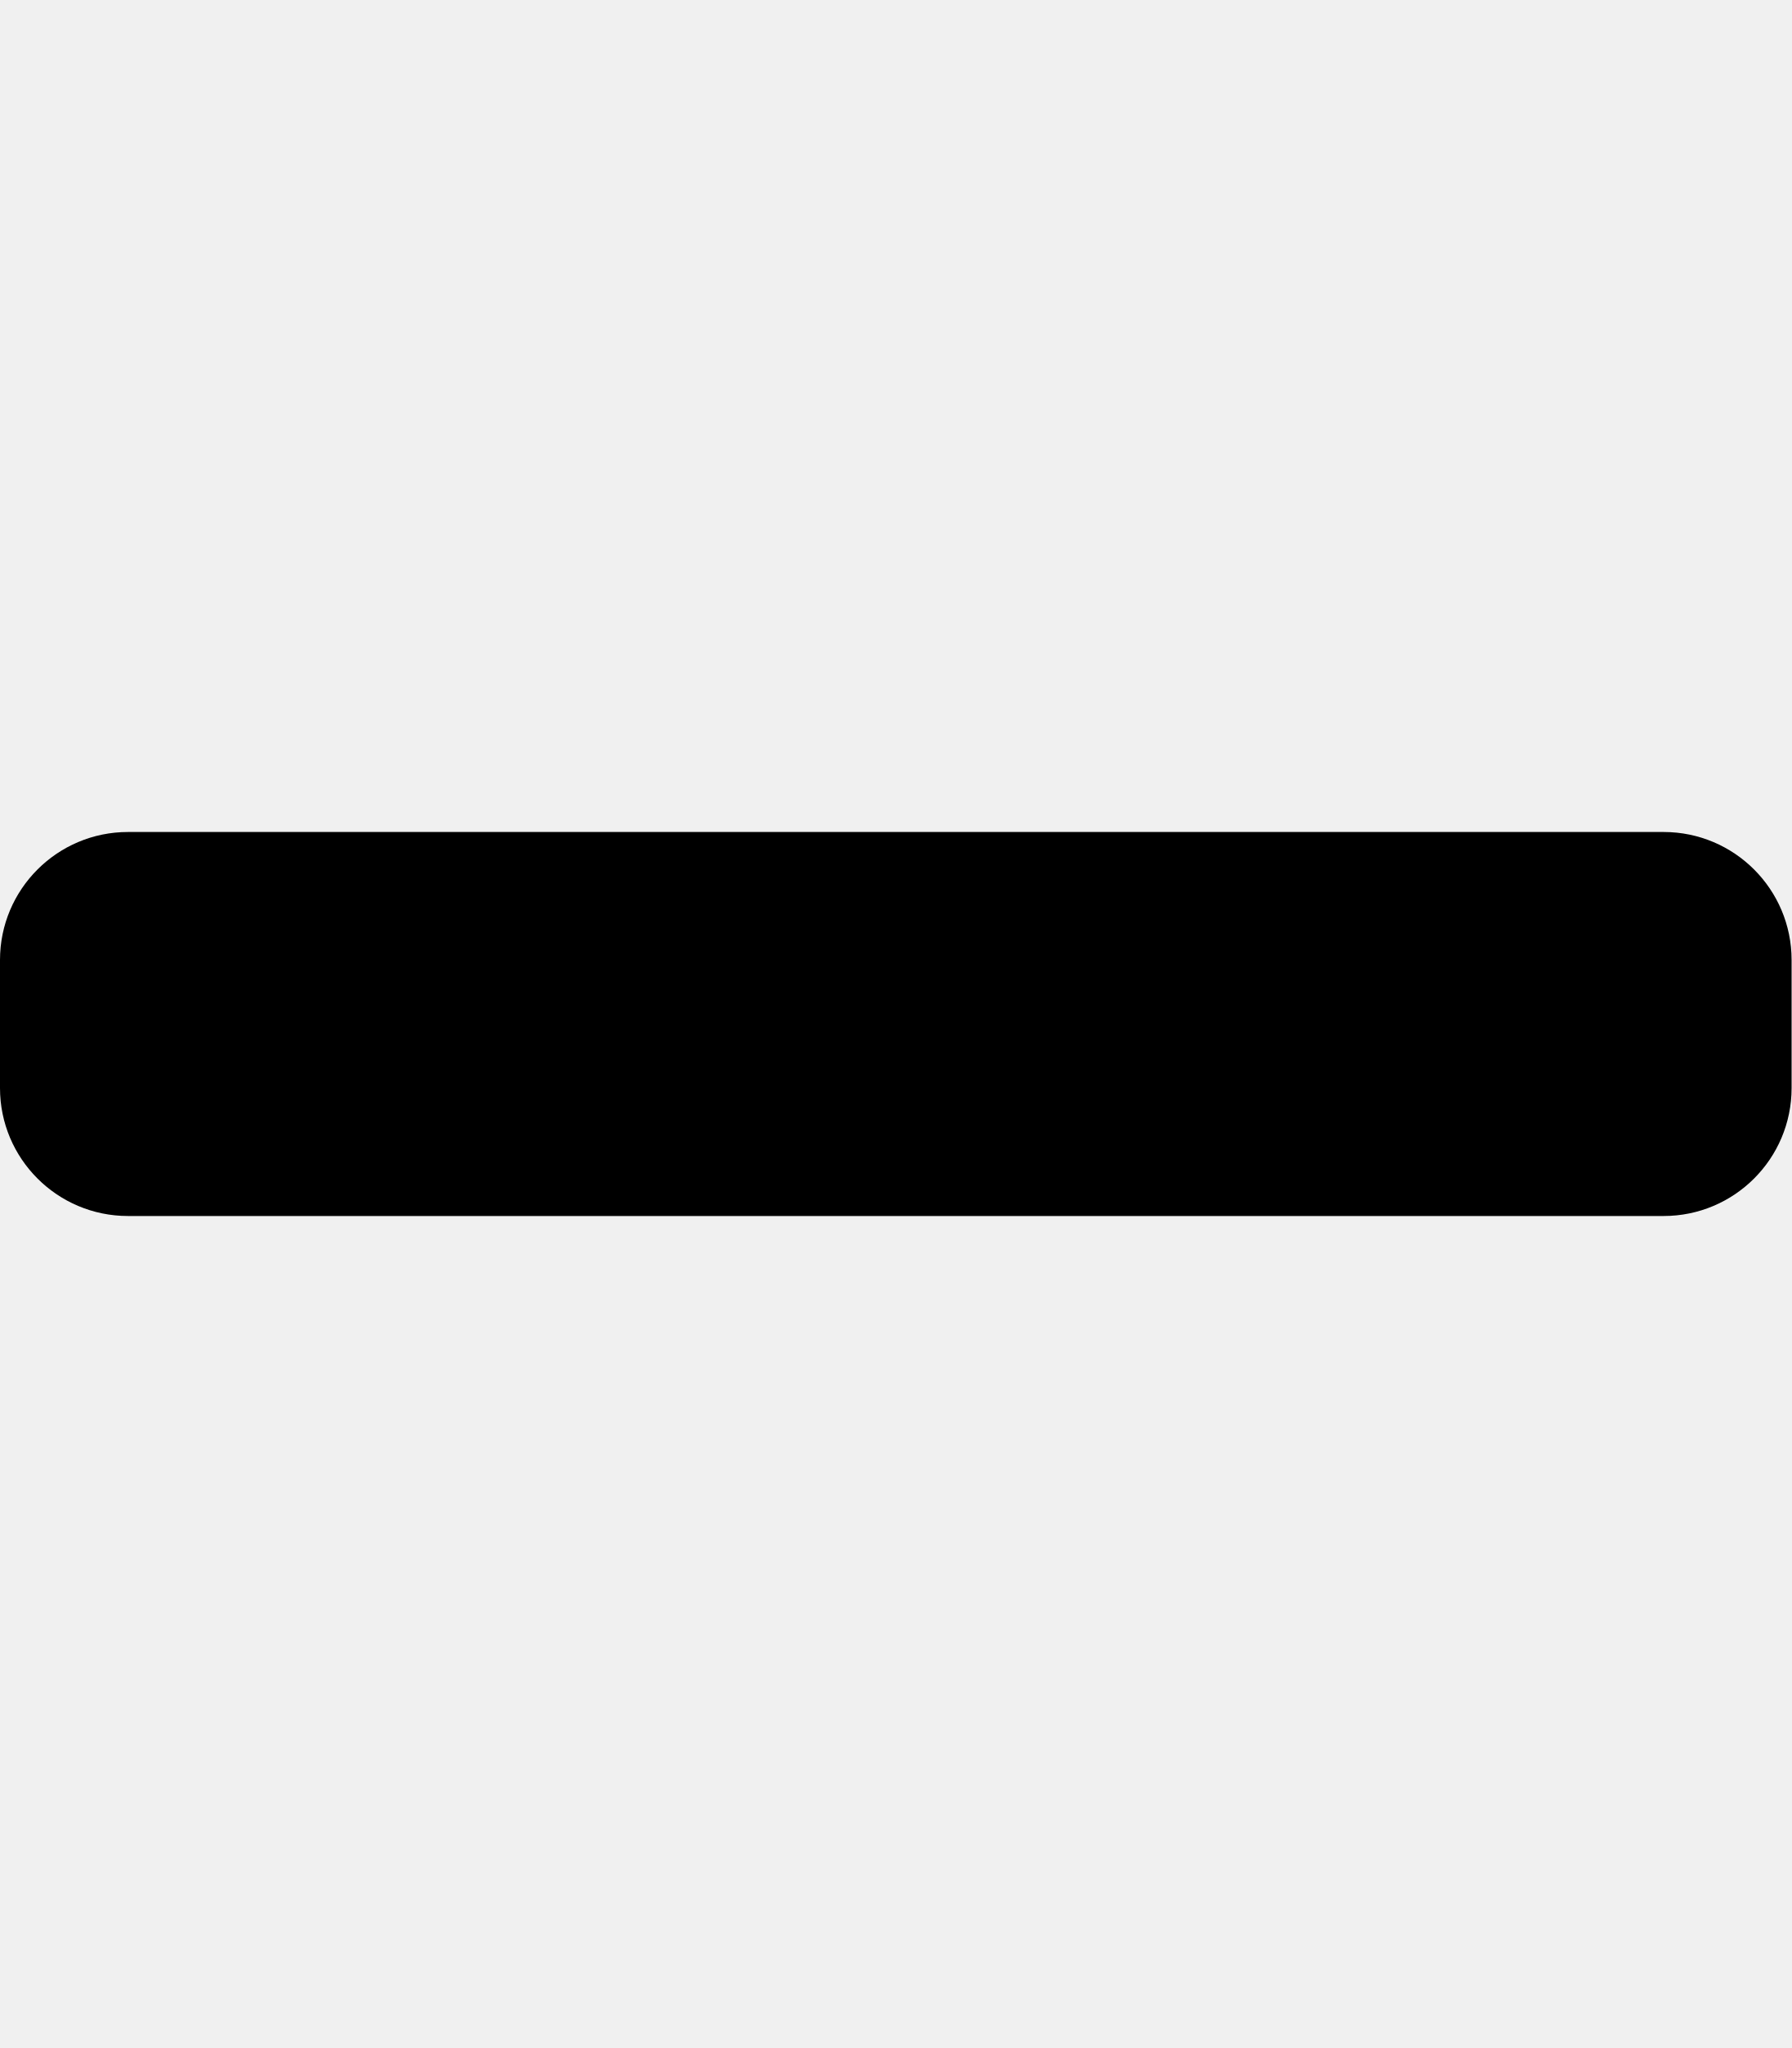
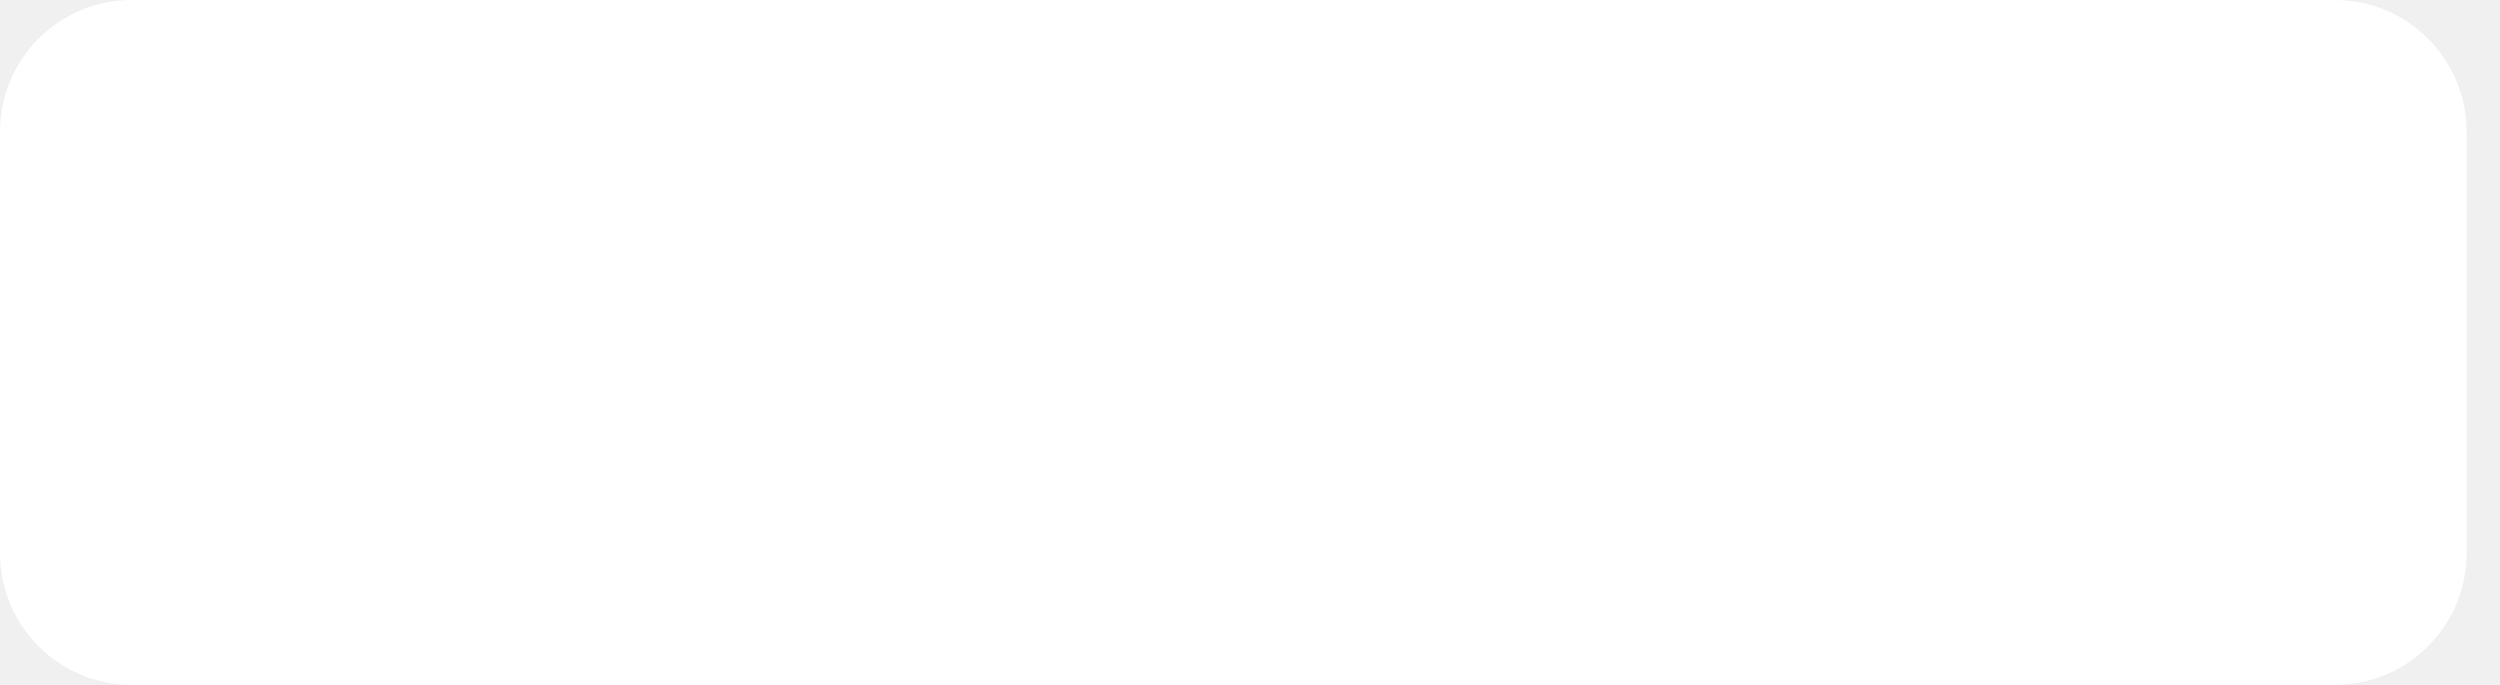
- <svg xmlns="http://www.w3.org/2000/svg" aria-hidden="true" data-prefix="fas" data-icon="minus" class="svg-inline--fa fa-minus fa-w-14" role="img" viewBox="0 0 448 512">
-   <path fill="currentColor" d="M416 208H32c-17.67 0-32 14.33-32 32v32c0 17.67 14.33 32 32 32h384c17.67 0 32-14.33 32-32v-32c0-17.67-14.33-32-32-32z" />
+ <svg xmlns="http://www.w3.org/2000/svg" width="73" height="20" viewBox="0 0 73 20" fill="none">
+   <path d="M68.167 20C70.305 20 72.026 18.28 72.026 16.142V3.859C72.026 1.72 70.305 4.90636e-07 68.167 4.90636e-07H3.859C1.72 4.90636e-07 0 1.72 0 3.859V16.142C0 18.28 1.72 20 3.859 20H68.167Z" fill="white" />
</svg>
